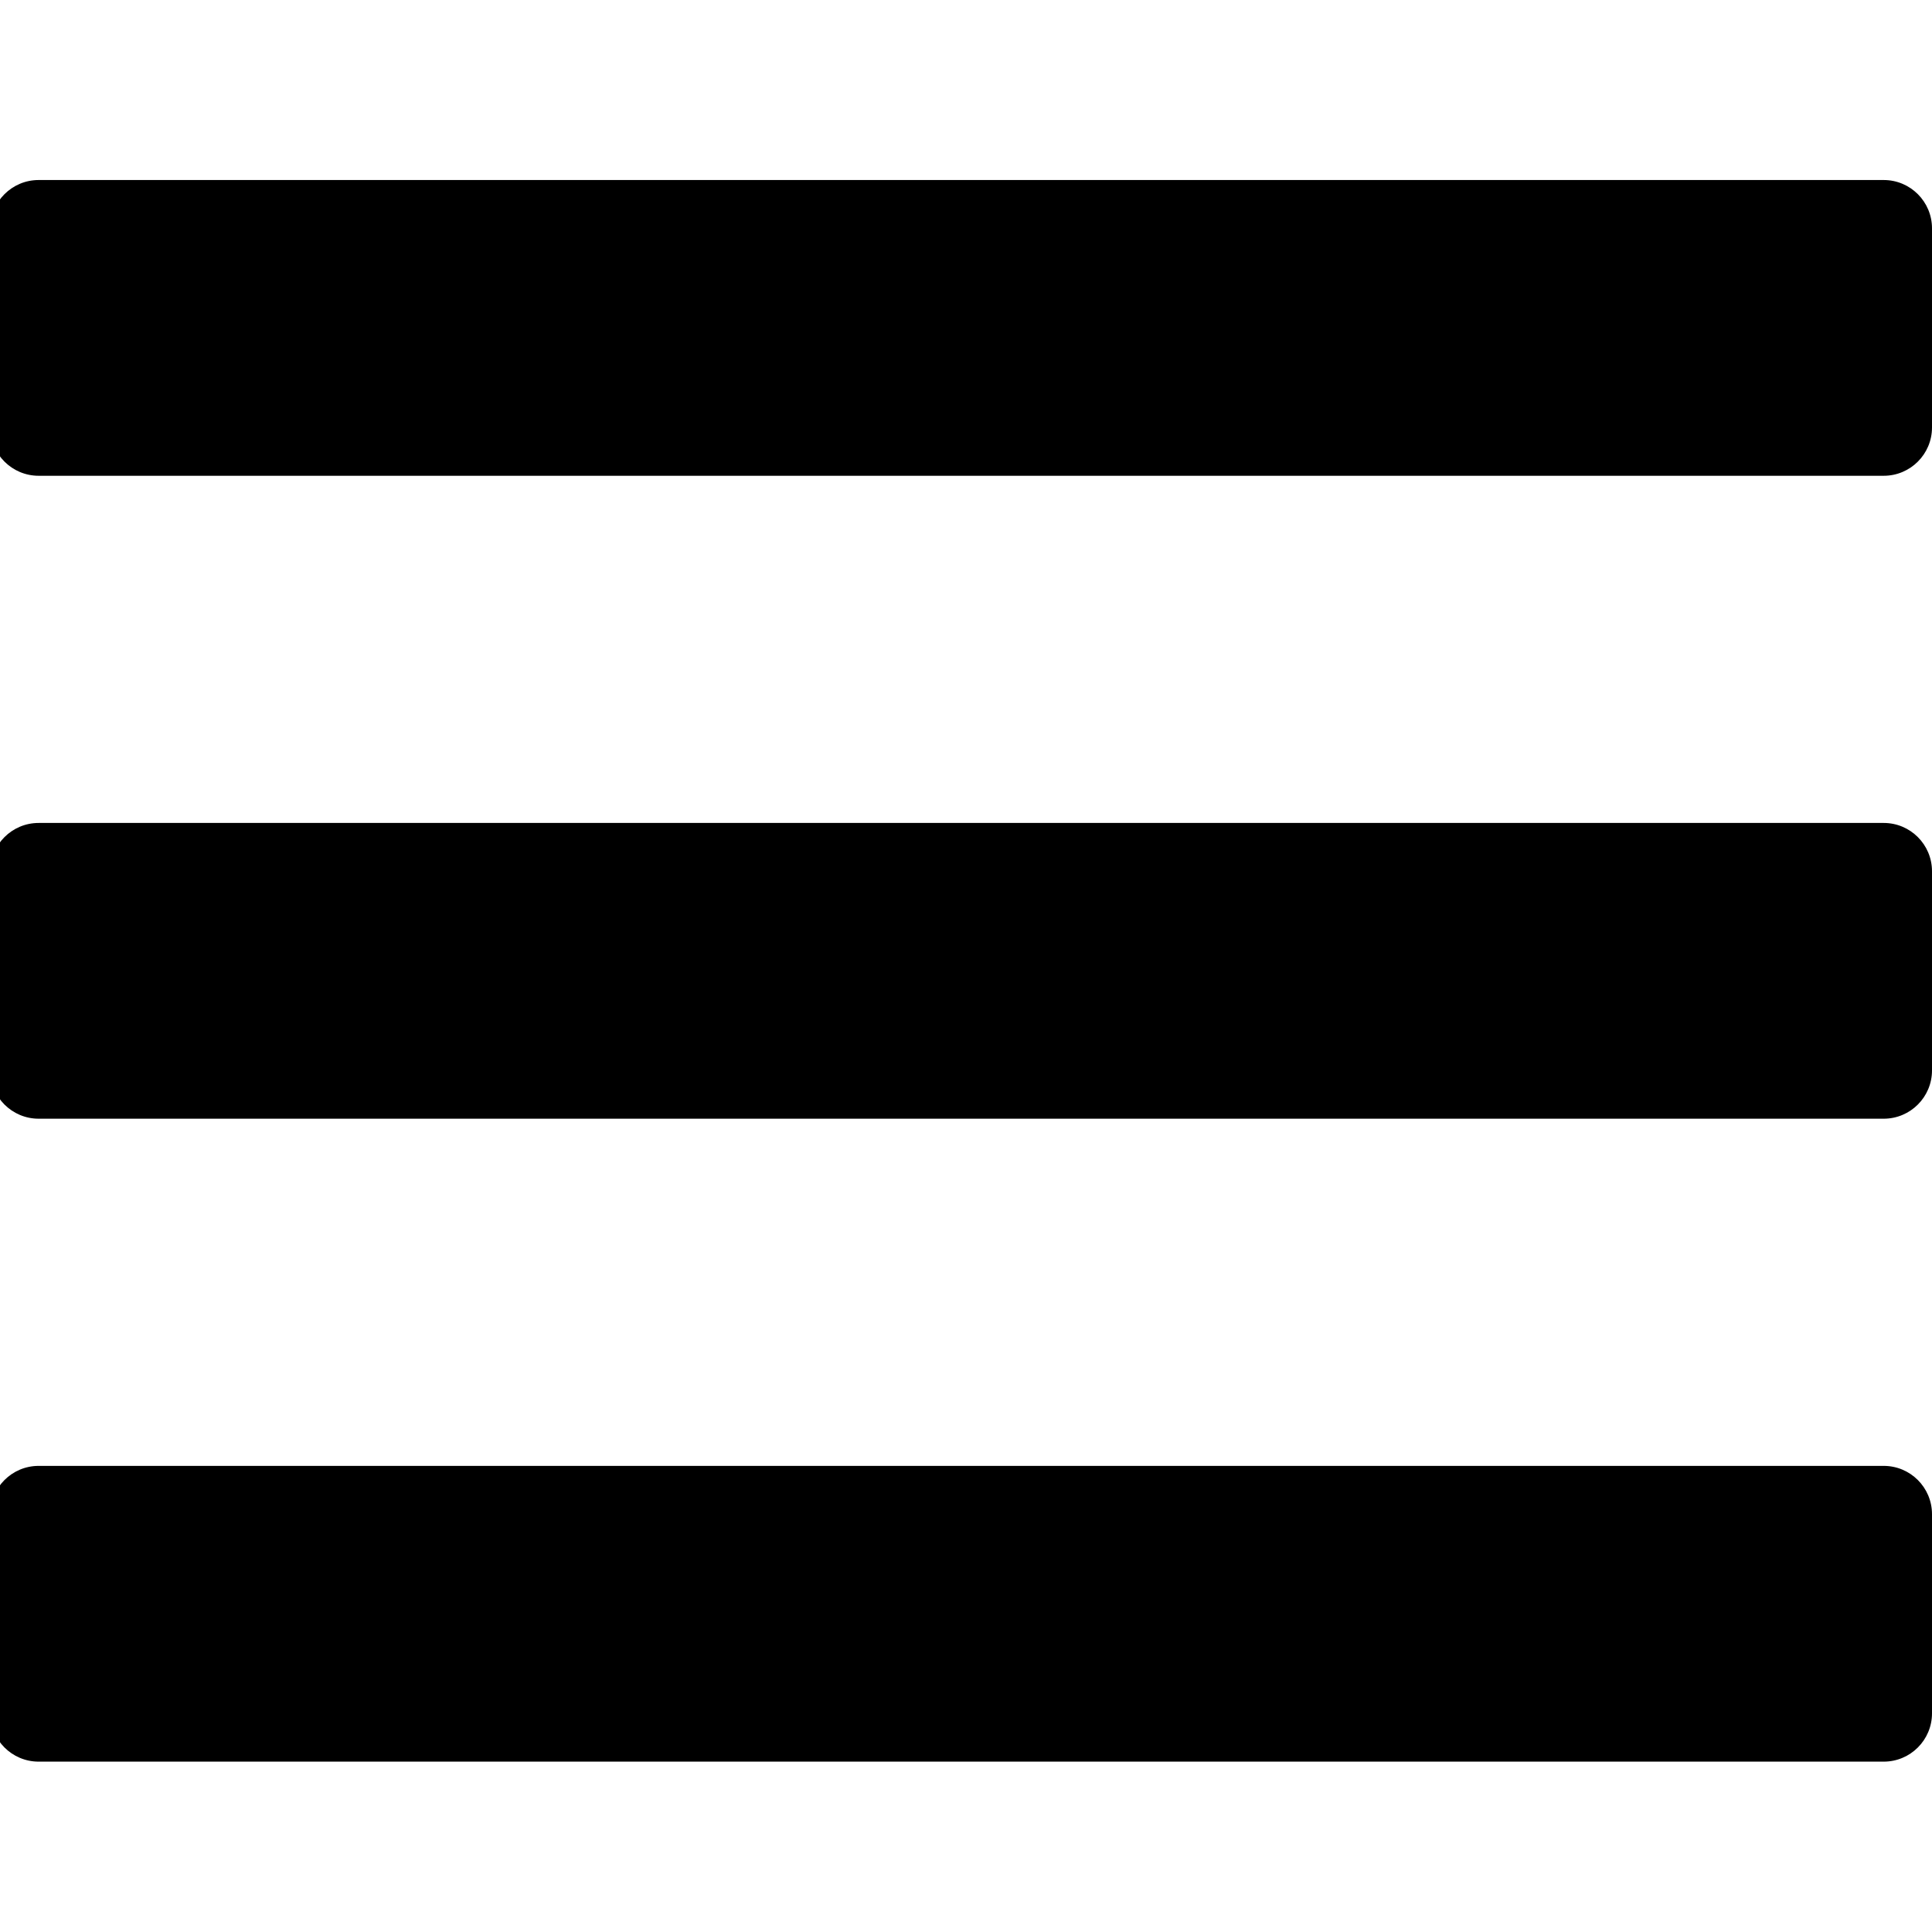
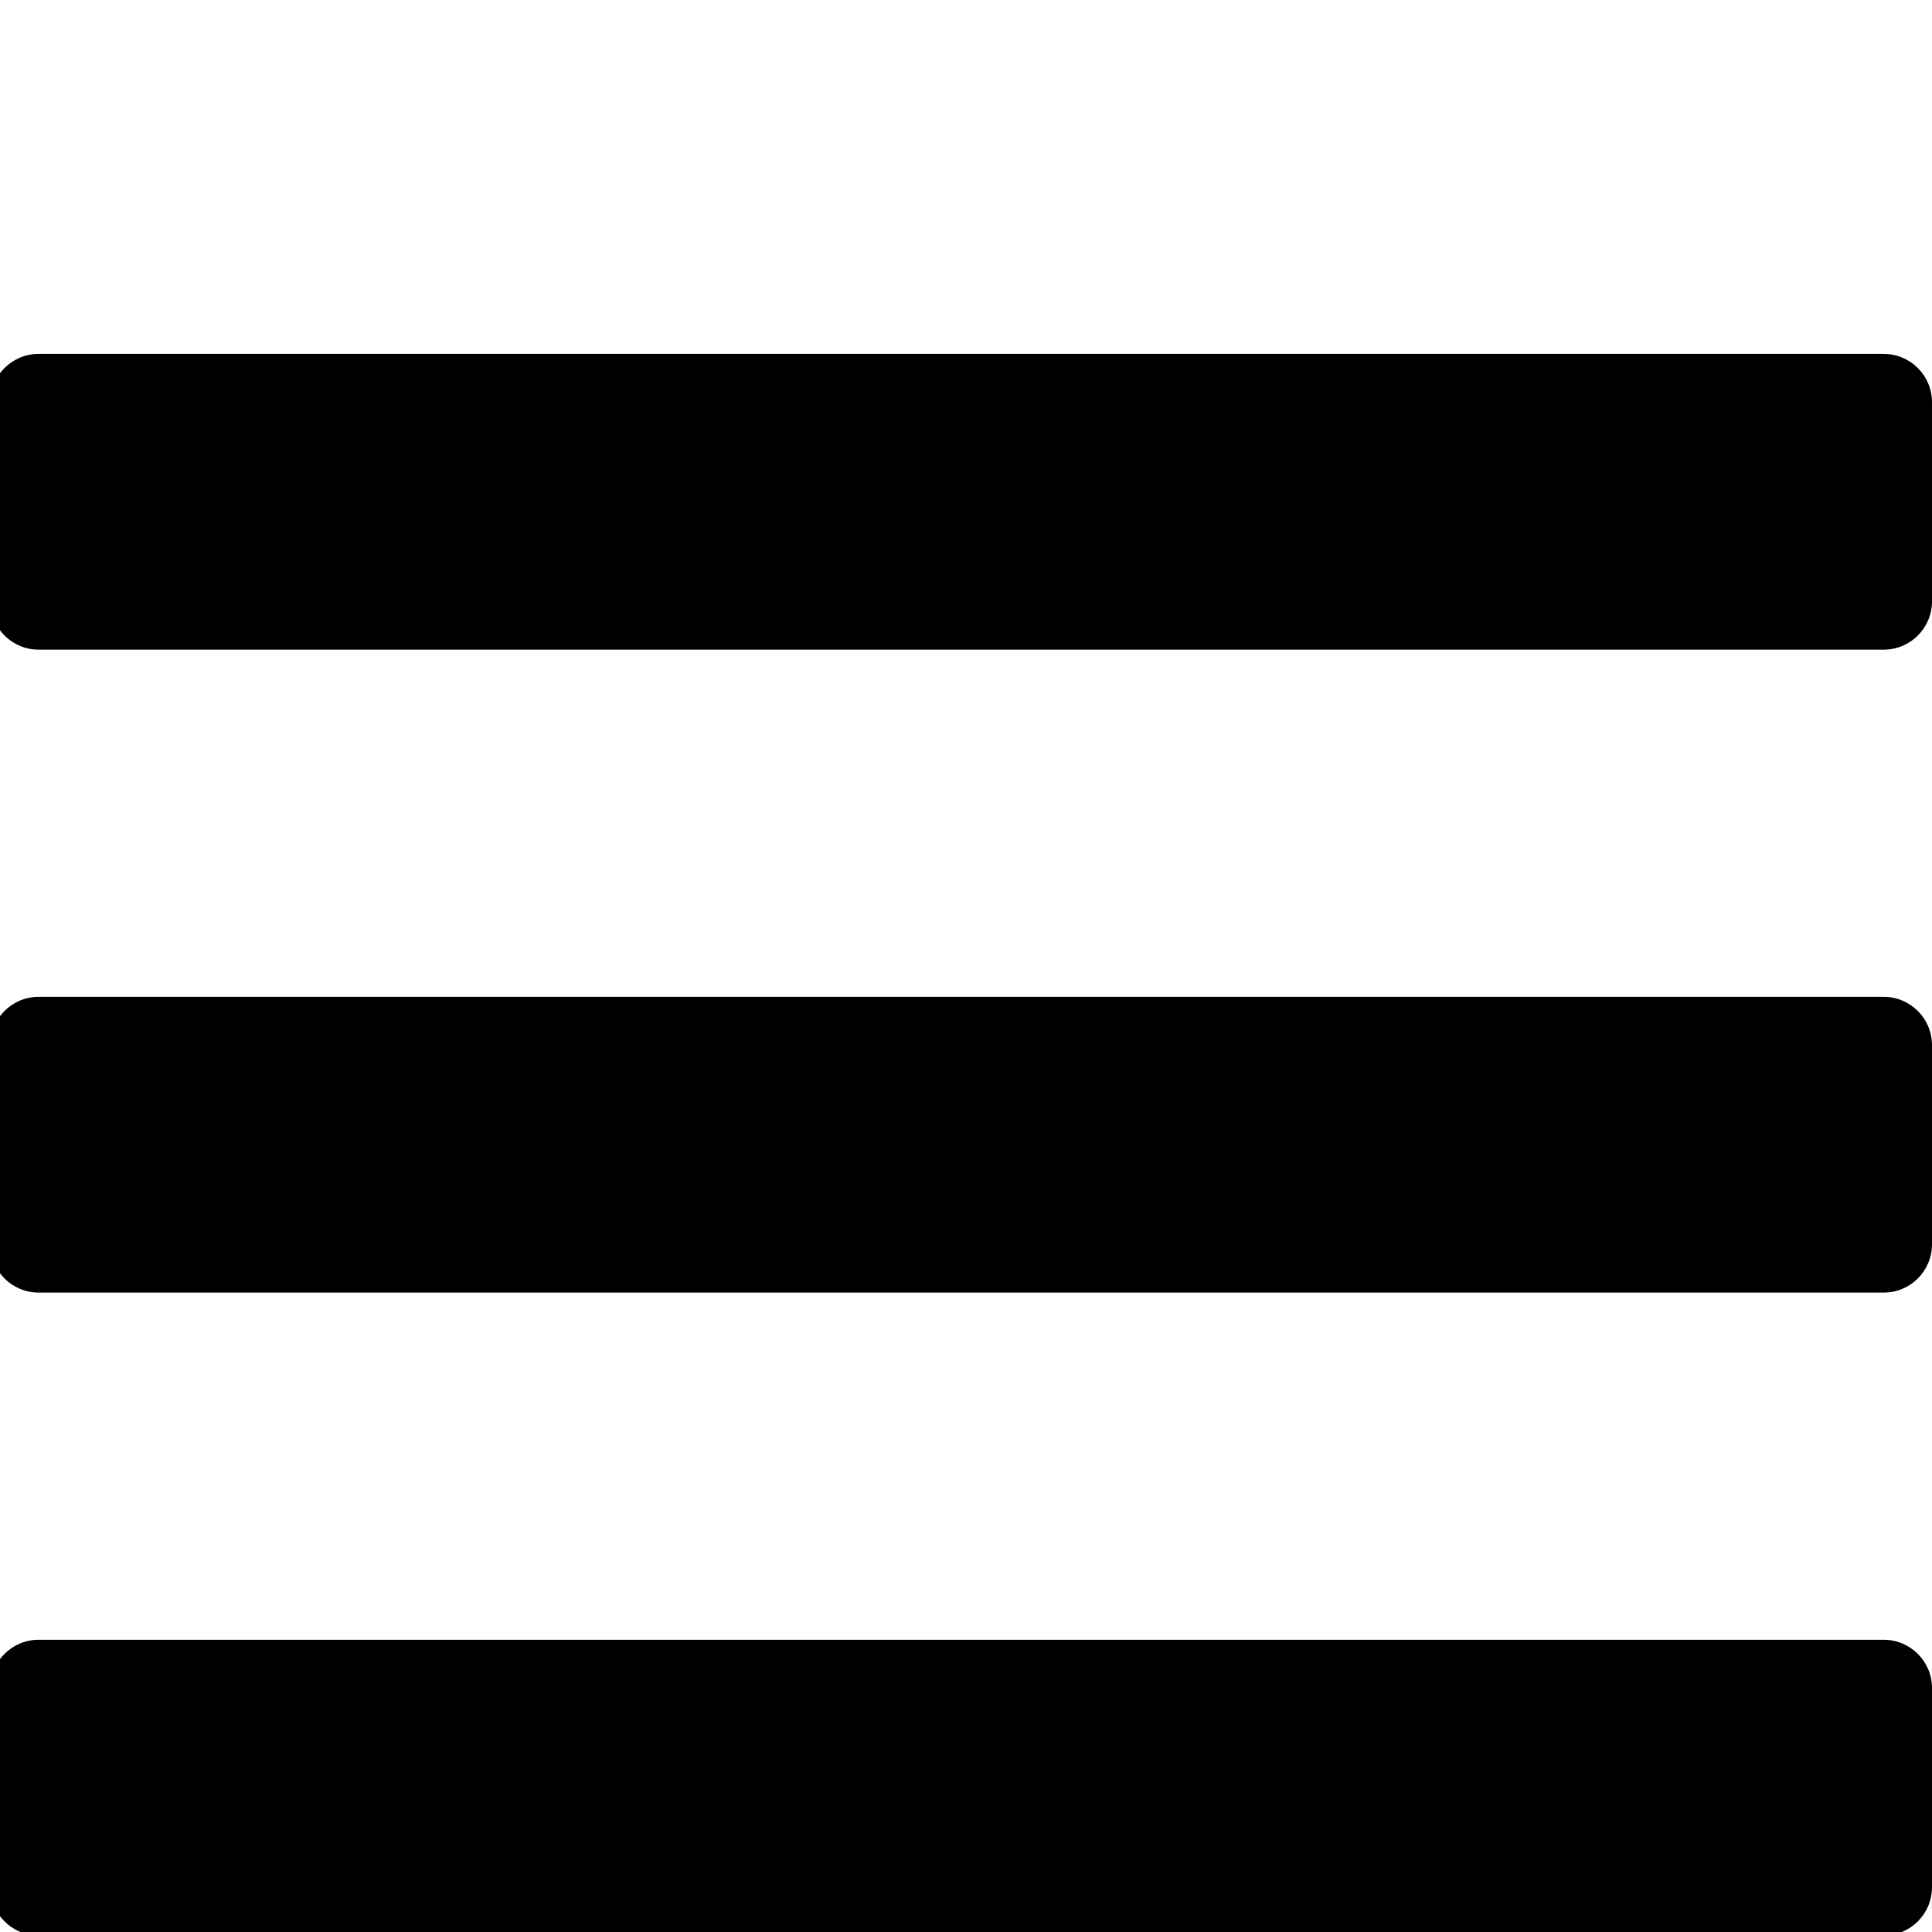
<svg xmlns="http://www.w3.org/2000/svg" width="200px" height="200px" viewBox="0 0 200 200" version="1.1">
  <g id="menu" stroke="none" stroke-width="1" fill="none" fill-rule="evenodd">
-     <rect id="Rectangle" fill="#000000" x="-1" y="18.636" width="201" height="30.616" rx="5" />
-     <rect id="Rectangle-Copy" fill="#000000" x="-1" y="85.192" width="201" height="30.616" rx="5" />
-     <rect id="Rectangle-Copy-2" fill="#000000" x="-1" y="151.748" width="201" height="30.616" rx="5" />
+     <rect id="Rectangle" fill="#000000" x="-1" y="36.636" width="201" height="30.616" rx="5" />
+     <rect id="Rectangle-Copy" fill="#000000" x="-1" y="103.192" width="201" height="30.616" rx="5" />
+     <rect id="Rectangle-Copy-2" fill="#000000" x="-1" y="169.748" width="201" height="30.616" rx="5" />
  </g>
</svg>
